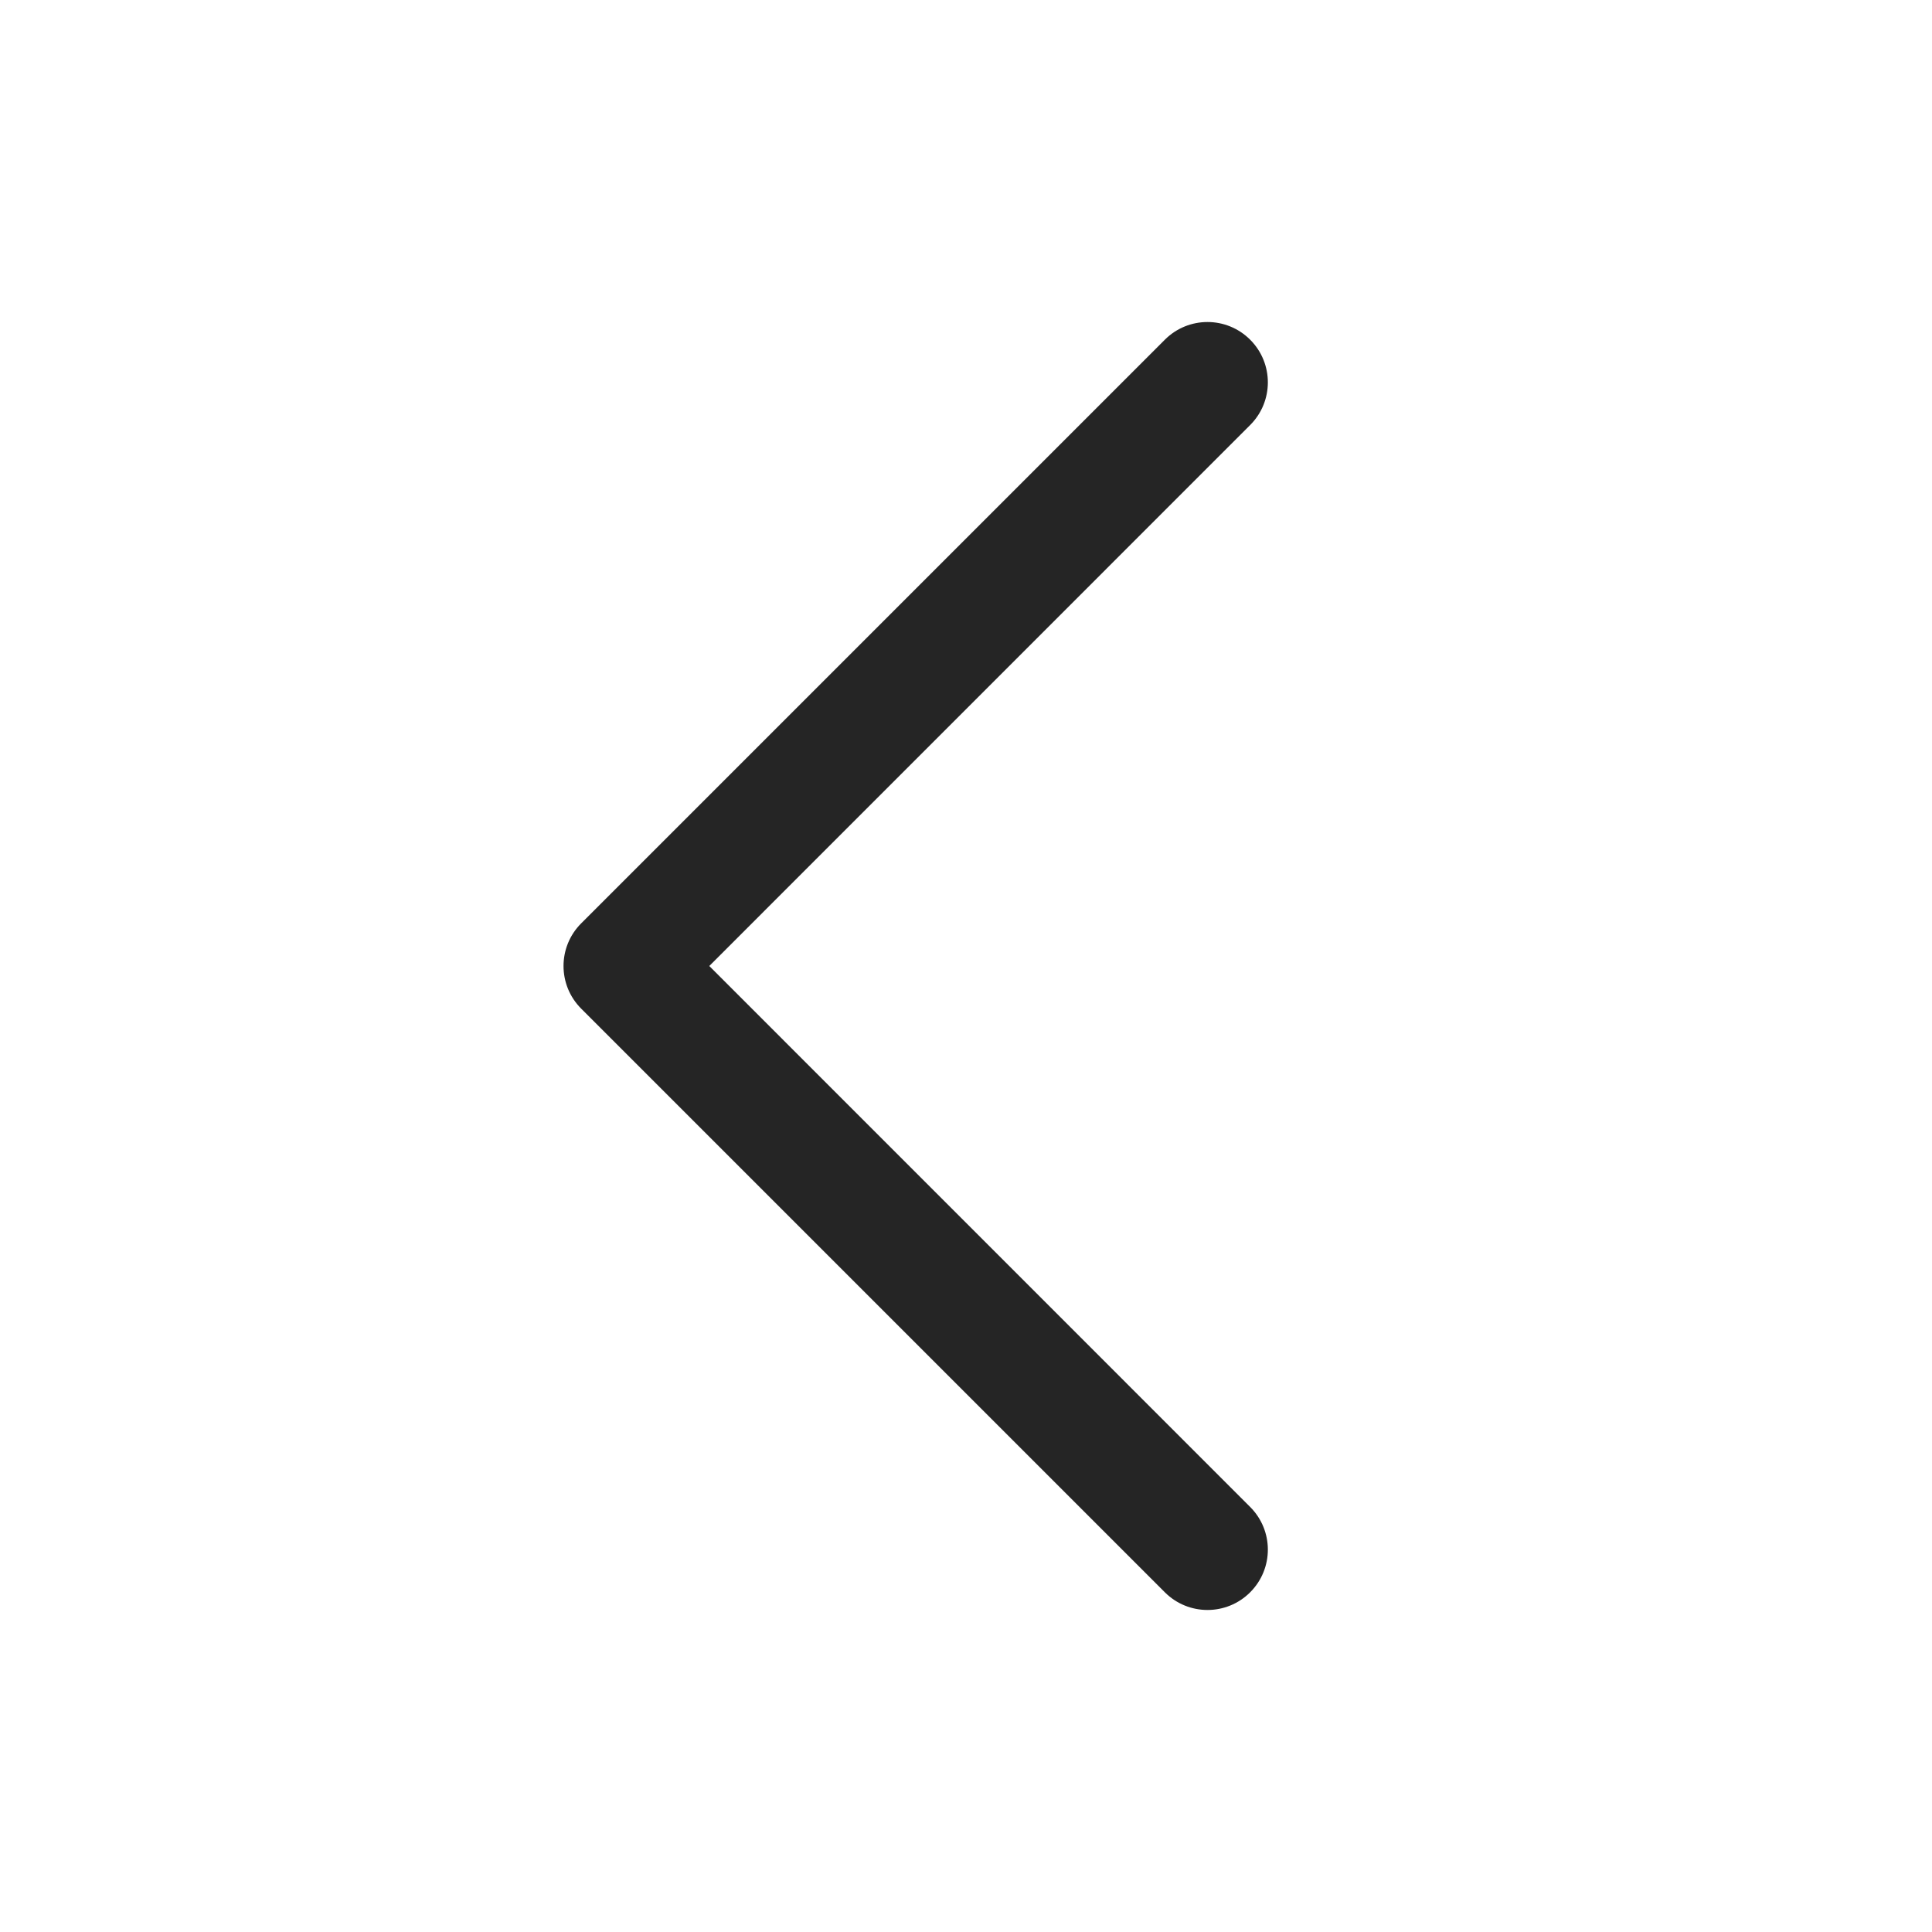
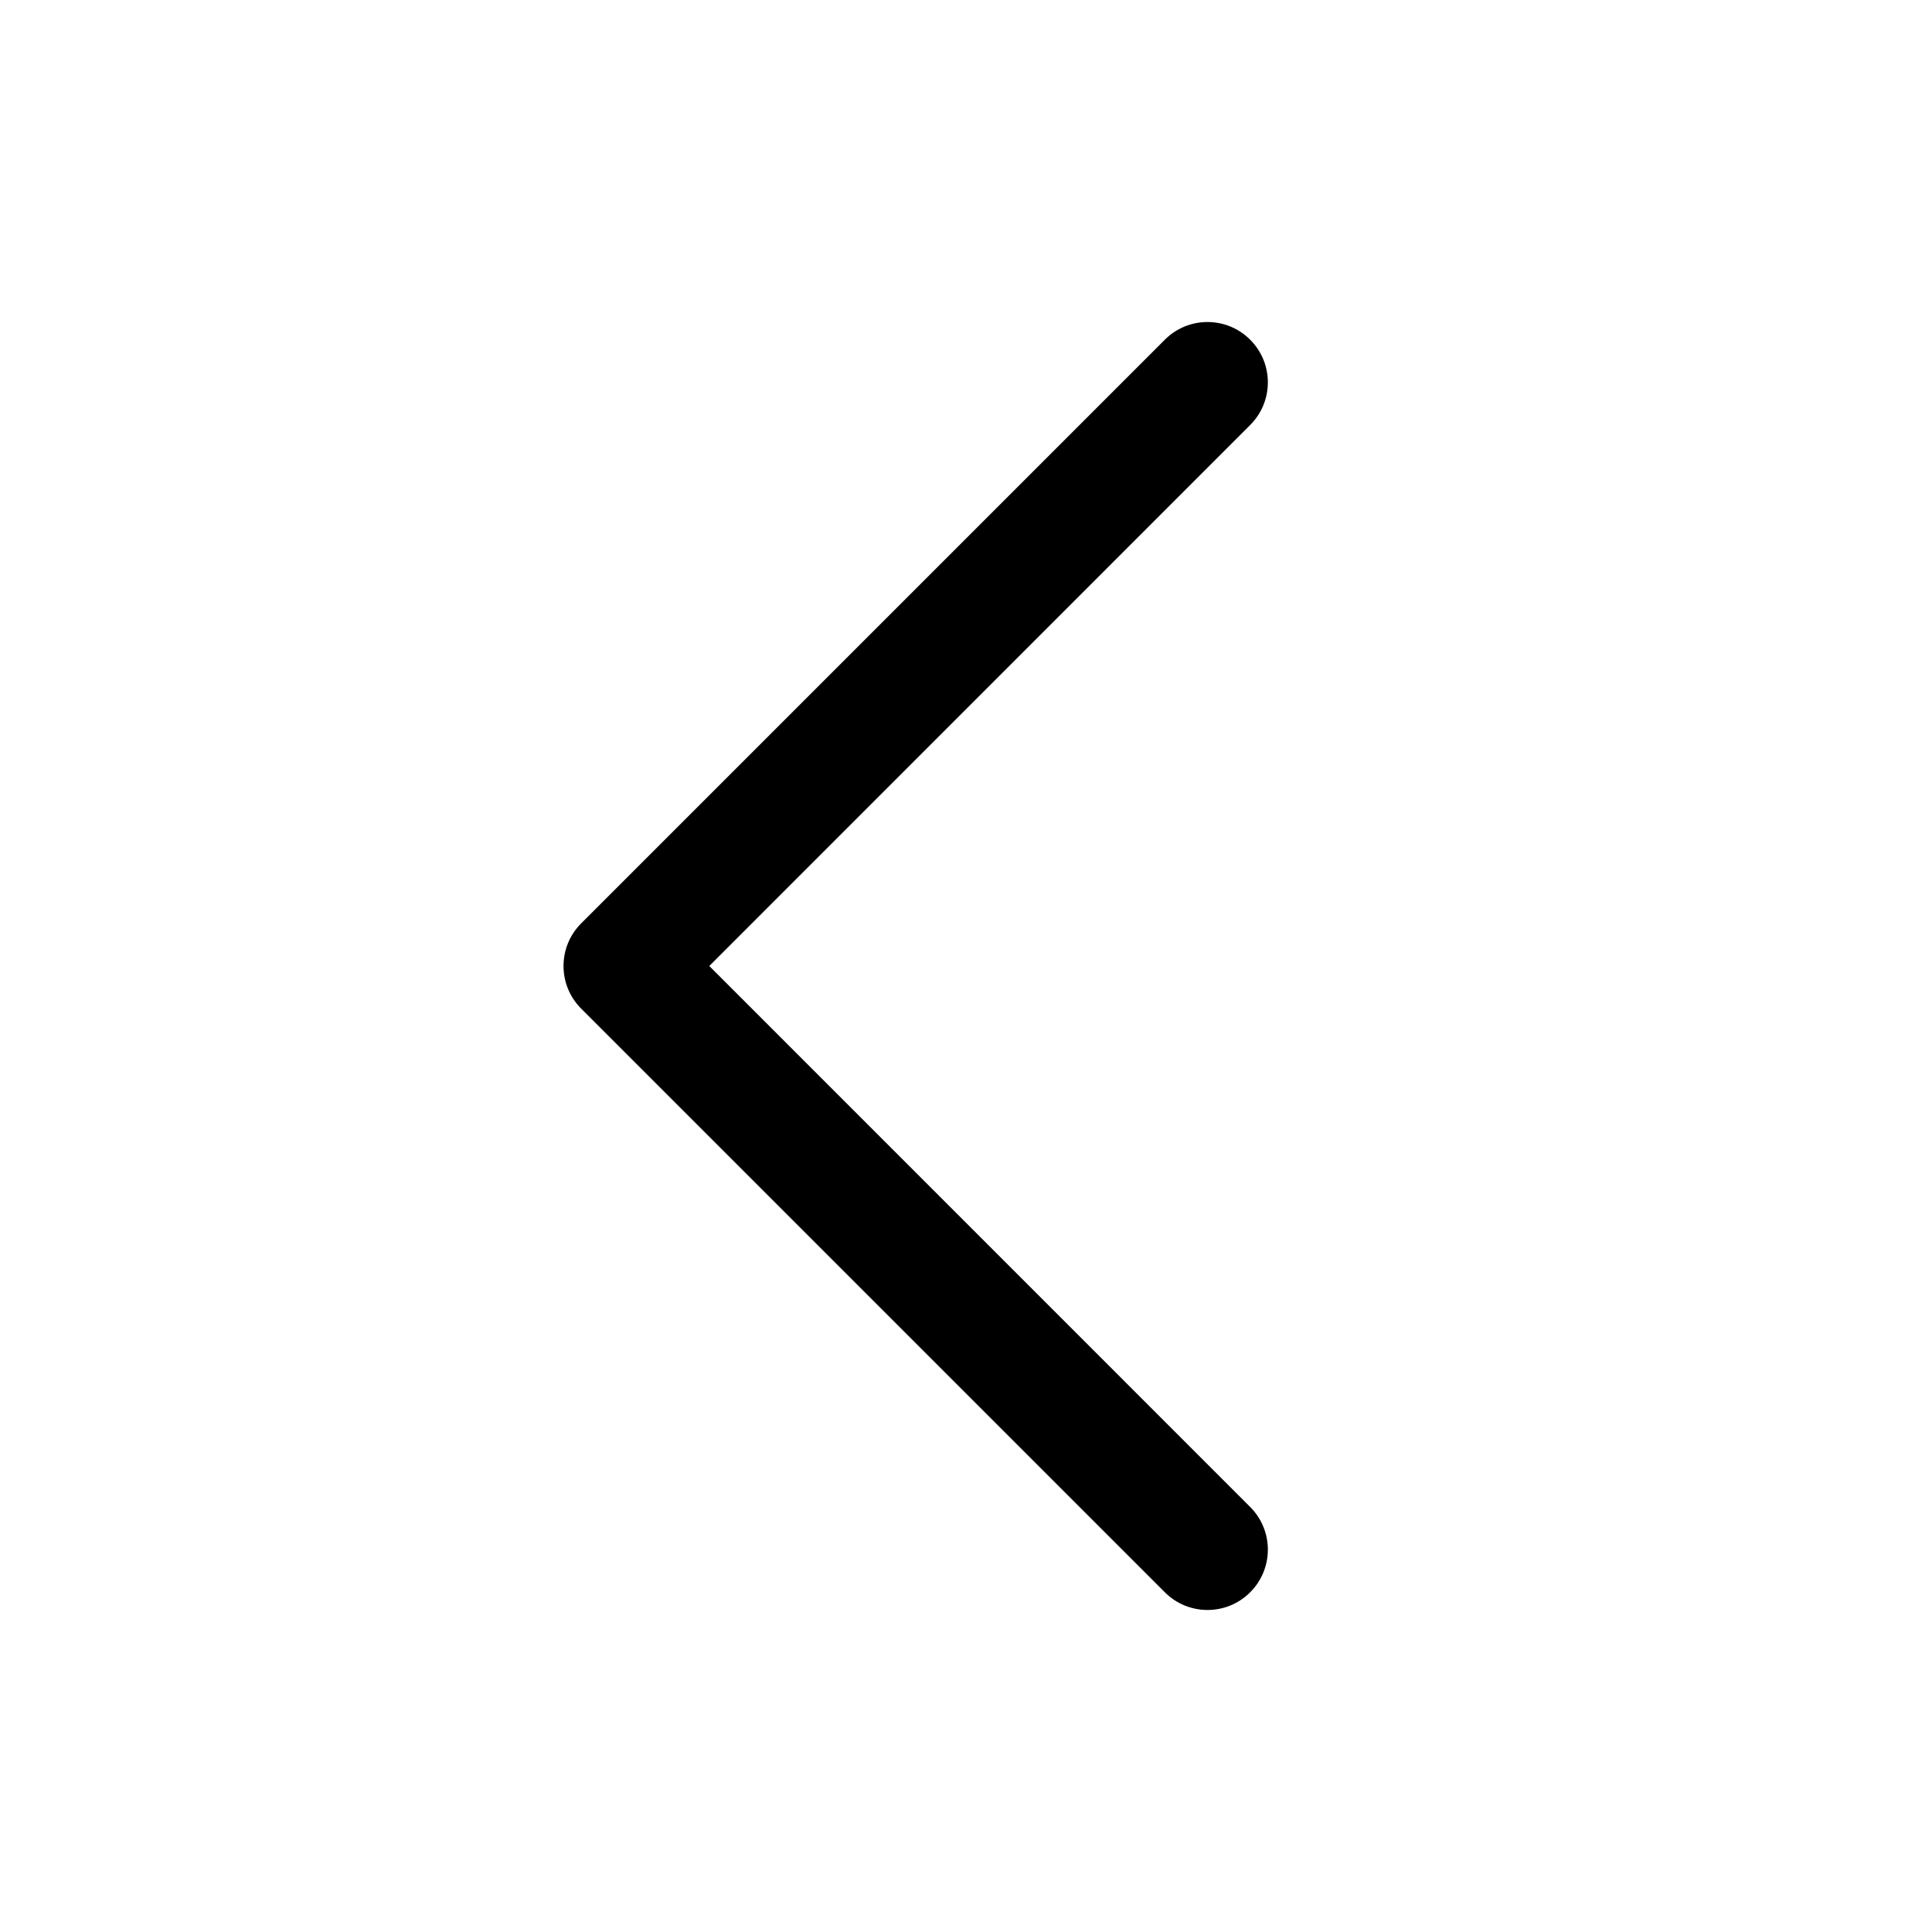
<svg xmlns="http://www.w3.org/2000/svg" width="24" height="24" viewBox="0 0 24 24" fill="none">
-   <path d="M15.53 4.22C15.823 4.513 15.823 4.987 15.53 5.28L8.811 12L15.53 18.72C15.823 19.013 15.823 19.487 15.53 19.78C15.237 20.073 14.763 20.073 14.47 19.78L7.22 12.53C6.927 12.237 6.927 11.763 7.22 11.47L14.47 4.22C14.763 3.927 15.237 3.927 15.53 4.22Z" fill="#252525" />
+   <path d="M15.53 4.22C15.823 4.513 15.823 4.987 15.53 5.28L8.811 12L15.53 18.72C15.823 19.013 15.823 19.487 15.53 19.78C15.237 20.073 14.763 20.073 14.47 19.78L7.22 12.53C6.927 12.237 6.927 11.763 7.22 11.47L14.47 4.22C14.763 3.927 15.237 3.927 15.53 4.22Z" fill="currentColor" />
</svg>
